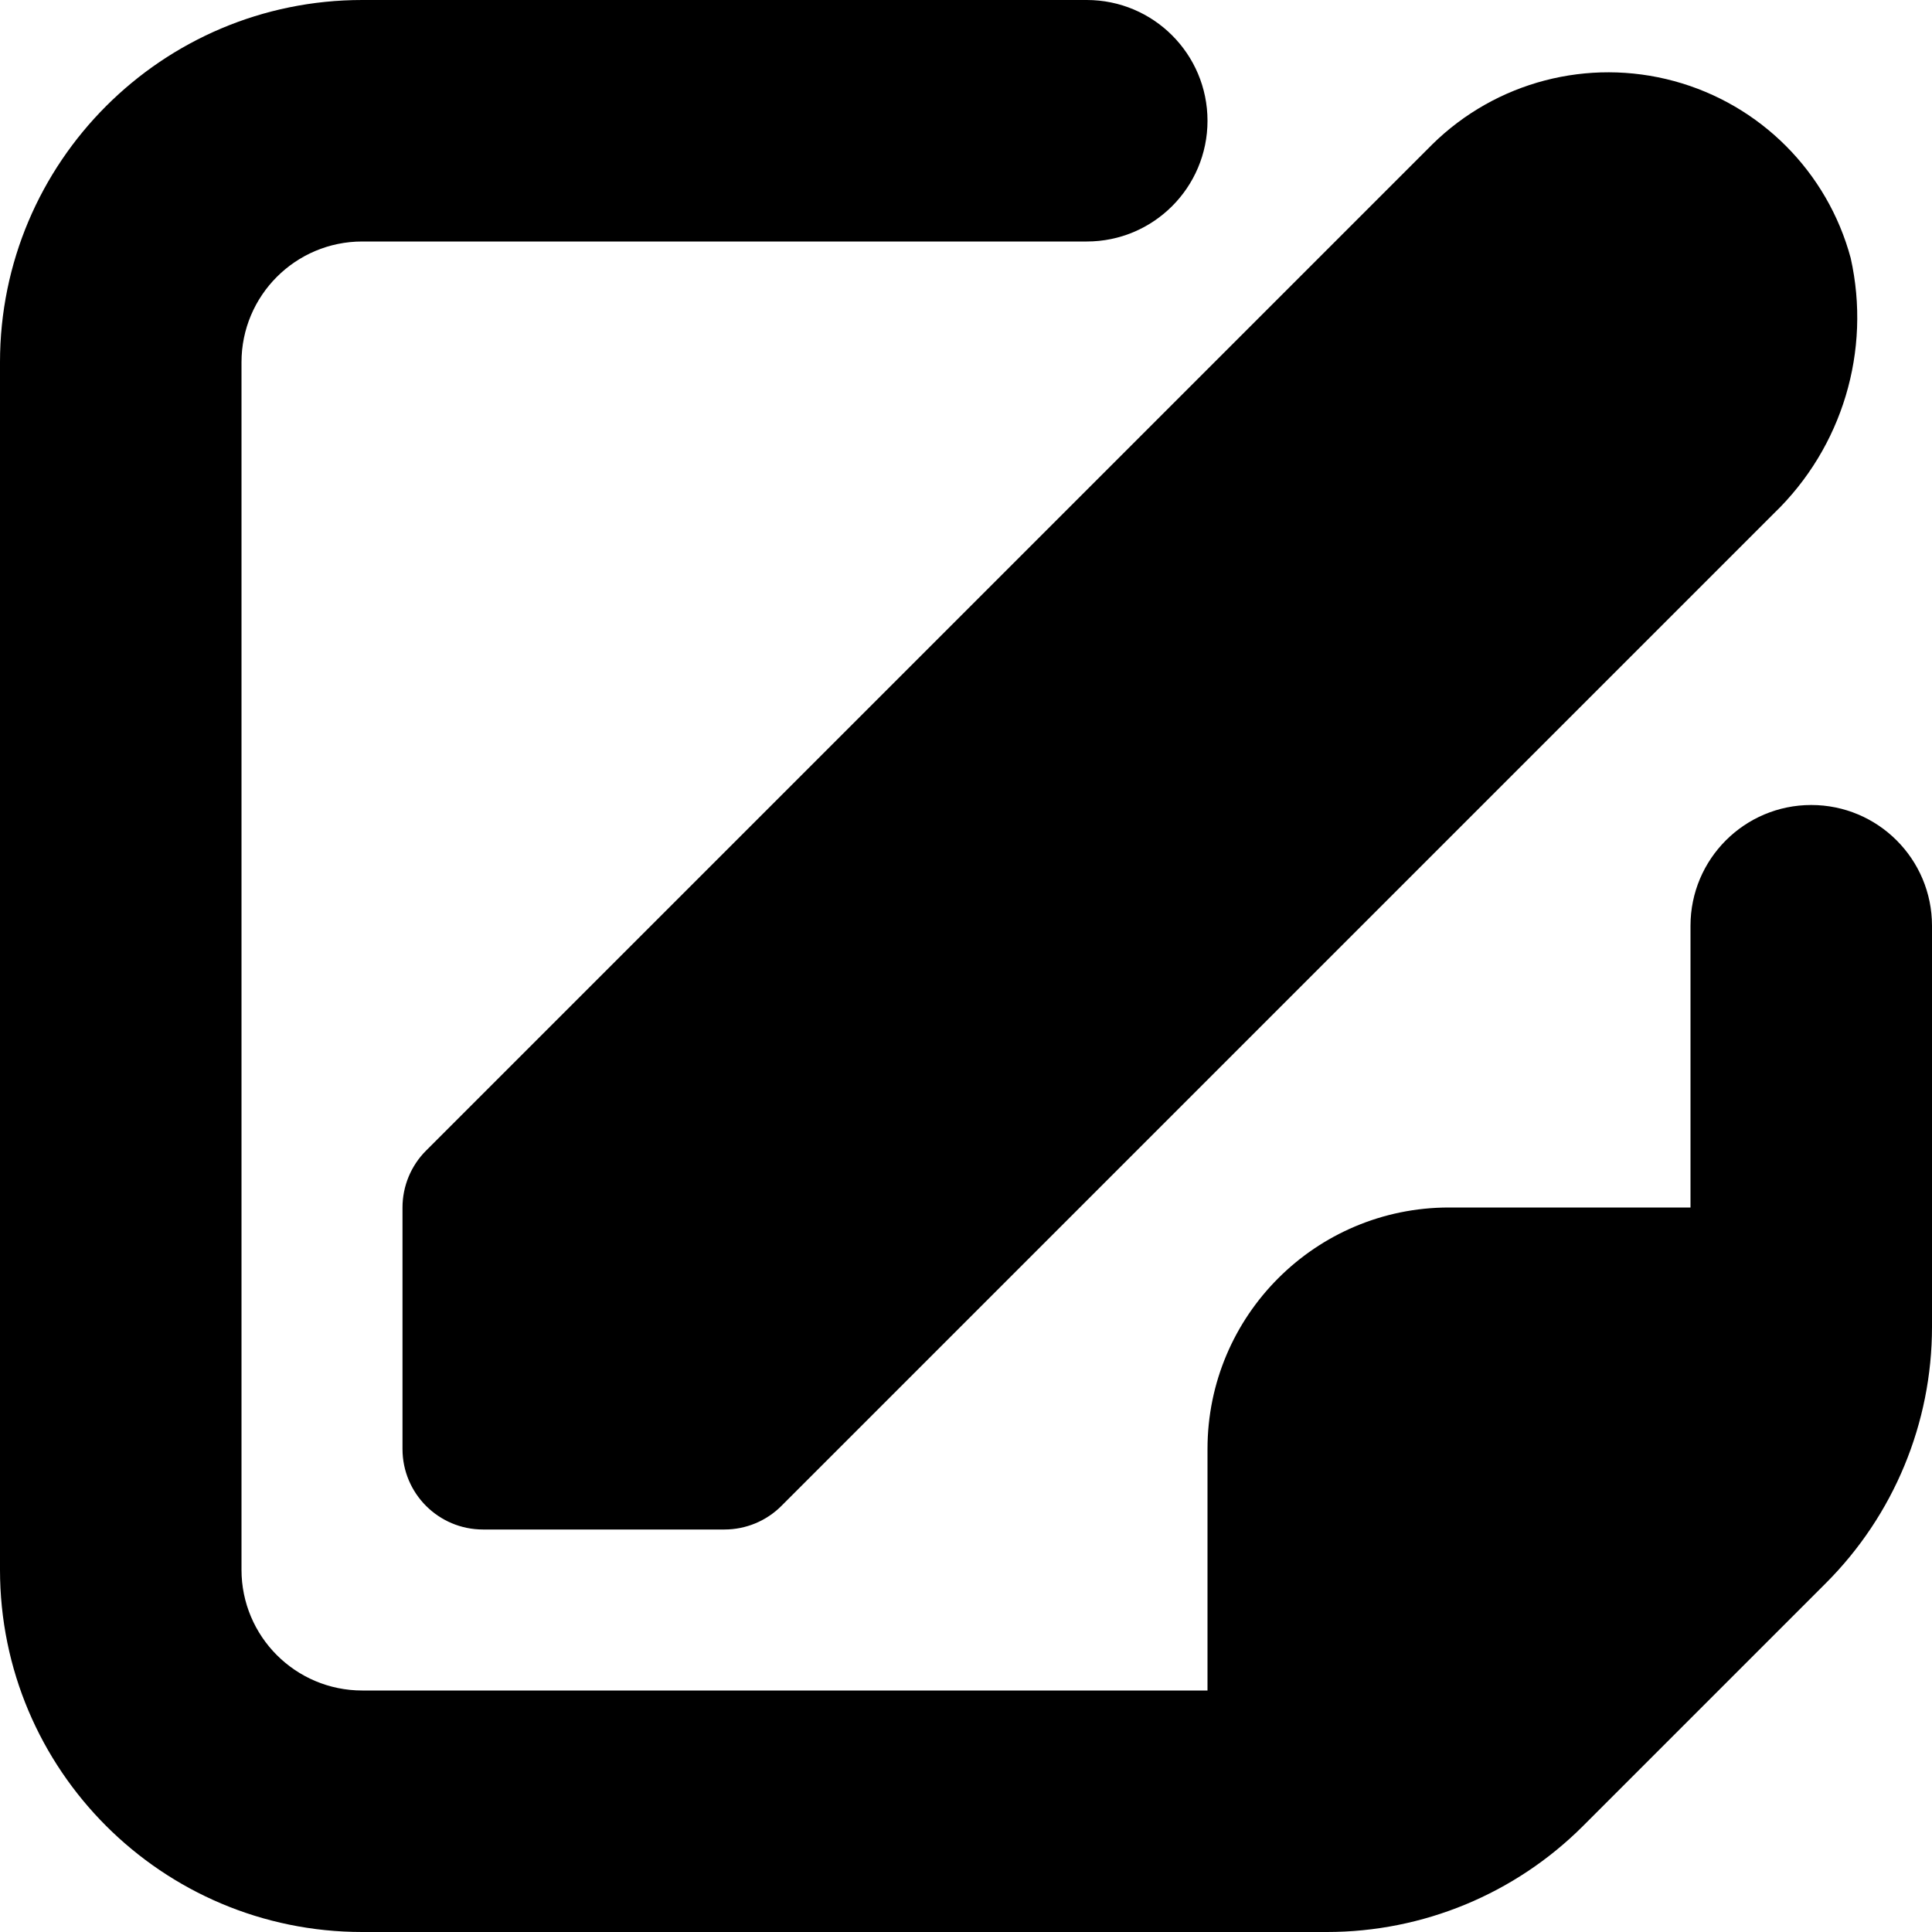
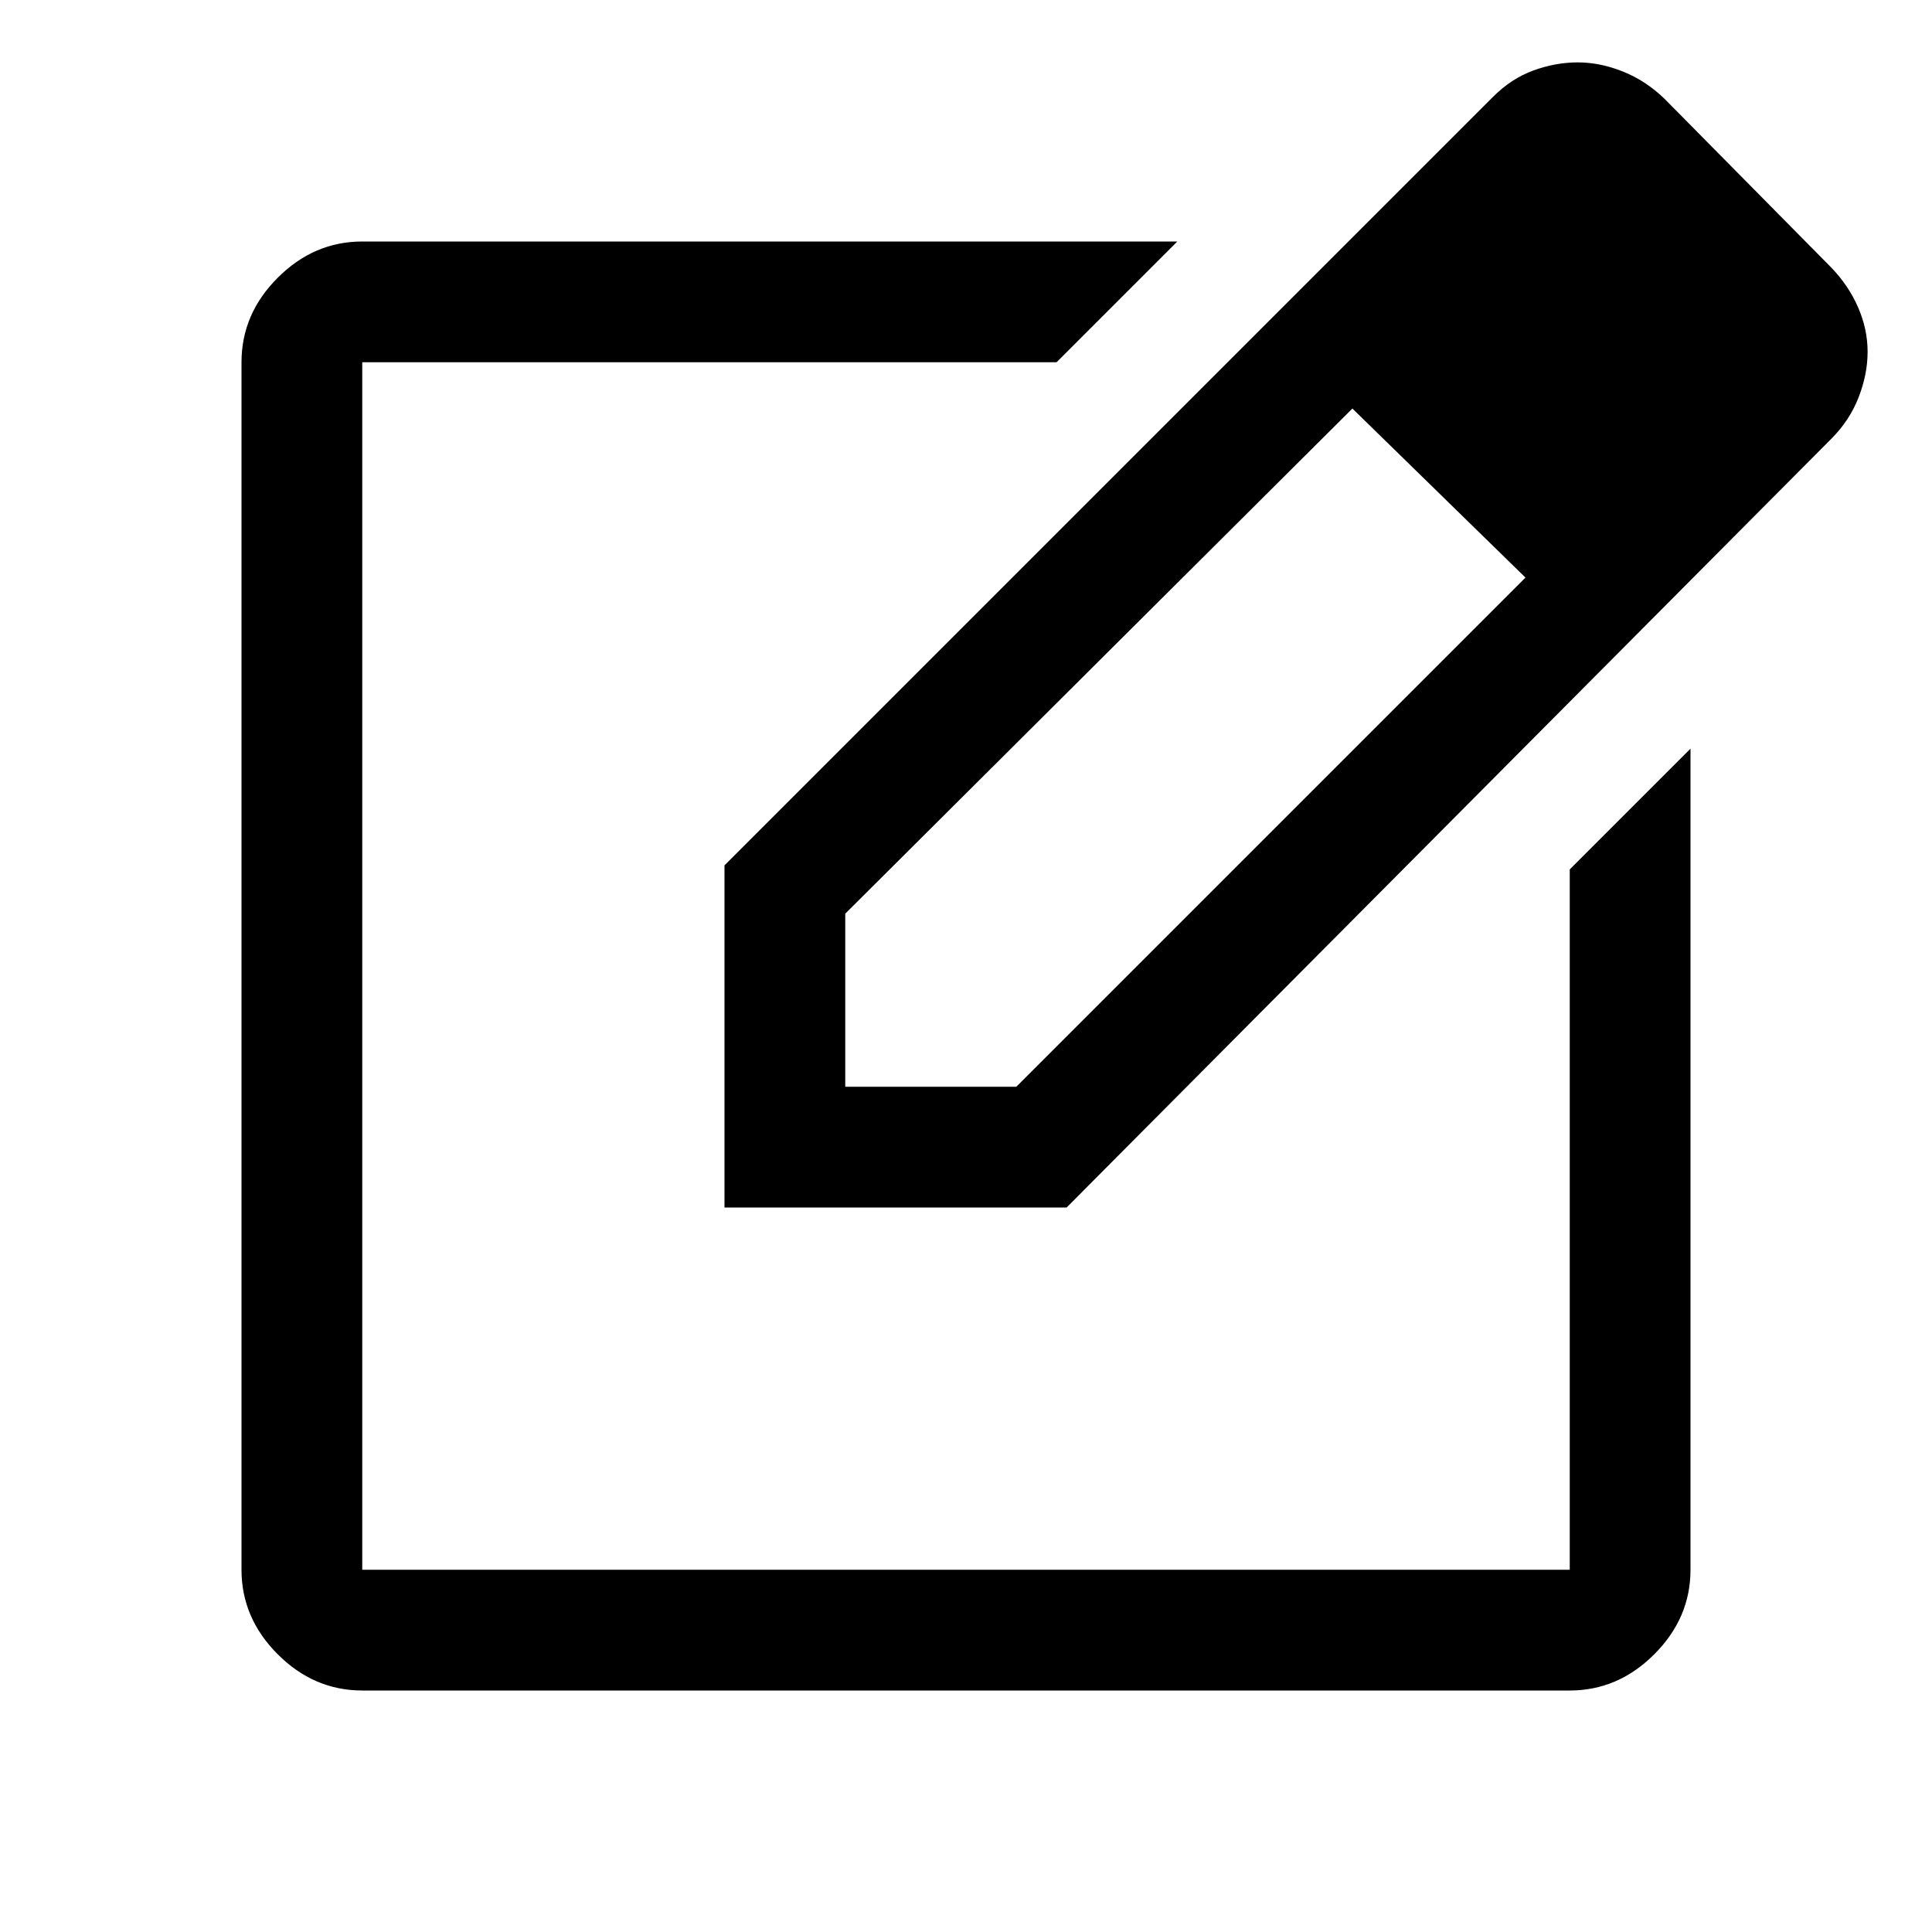
- <svg xmlns="http://www.w3.org/2000/svg" id="Bold" viewBox="0 0 24 24" width="512" height="512">
-   <path d="M21,11.5V15H18a3,3,0,0,0-3,3v3H4.5A1.5,1.5,0,0,1,3,19.5V4.5A1.5,1.5,0,0,1,4.5,3h9A1.5,1.5,0,0,0,15,1.5h0A1.5,1.5,0,0,0,13.5,0h-9A4.5,4.5,0,0,0,0,4.5v15A4.5,4.5,0,0,0,4.5,24H16.484a4.5,4.5,0,0,0,3.181-1.317l3.017-3.017A4.5,4.5,0,0,0,24,16.485V11.5A1.5,1.5,0,0,0,22.5,10h0A1.5,1.5,0,0,0,21,11.5Z" />
-   <path d="M17.793,1.793l-12.5,12.5A1,1,0,0,0,5,15v3a1,1,0,0,0,1,1H9a1,1,0,0,0,.707-.293L22.038,6.376a3.379,3.379,0,0,0,.952-3.17A3.118,3.118,0,0,0,17.793,1.793Z" />
+ <svg xmlns="http://www.w3.org/2000/svg" height="48" viewBox="0 -960 960 960" width="48">
+   <path d="M180-120q-24 0-42-18t-18-42v-600q0-24 18-42t42-18h405l-60 60H180v600h600v-348l60-60v408q0 24-18 42t-42 18H180Zm300-360ZM360-360v-170l382-382q9-9 20-13t22-4q11 0 22.317 4.5T827-911l83 84q8.609 8.958 13.304 19.782Q928-796.394 928-785.197q0 11.197-4.5 22.697T910-742L530-360H360Zm508-425-84-84 84 84ZM420-420h85l253-253-43-42-43-42-252 251v86Zm295-295-43-42 43 42 43 42-43-42Z" />
</svg>
